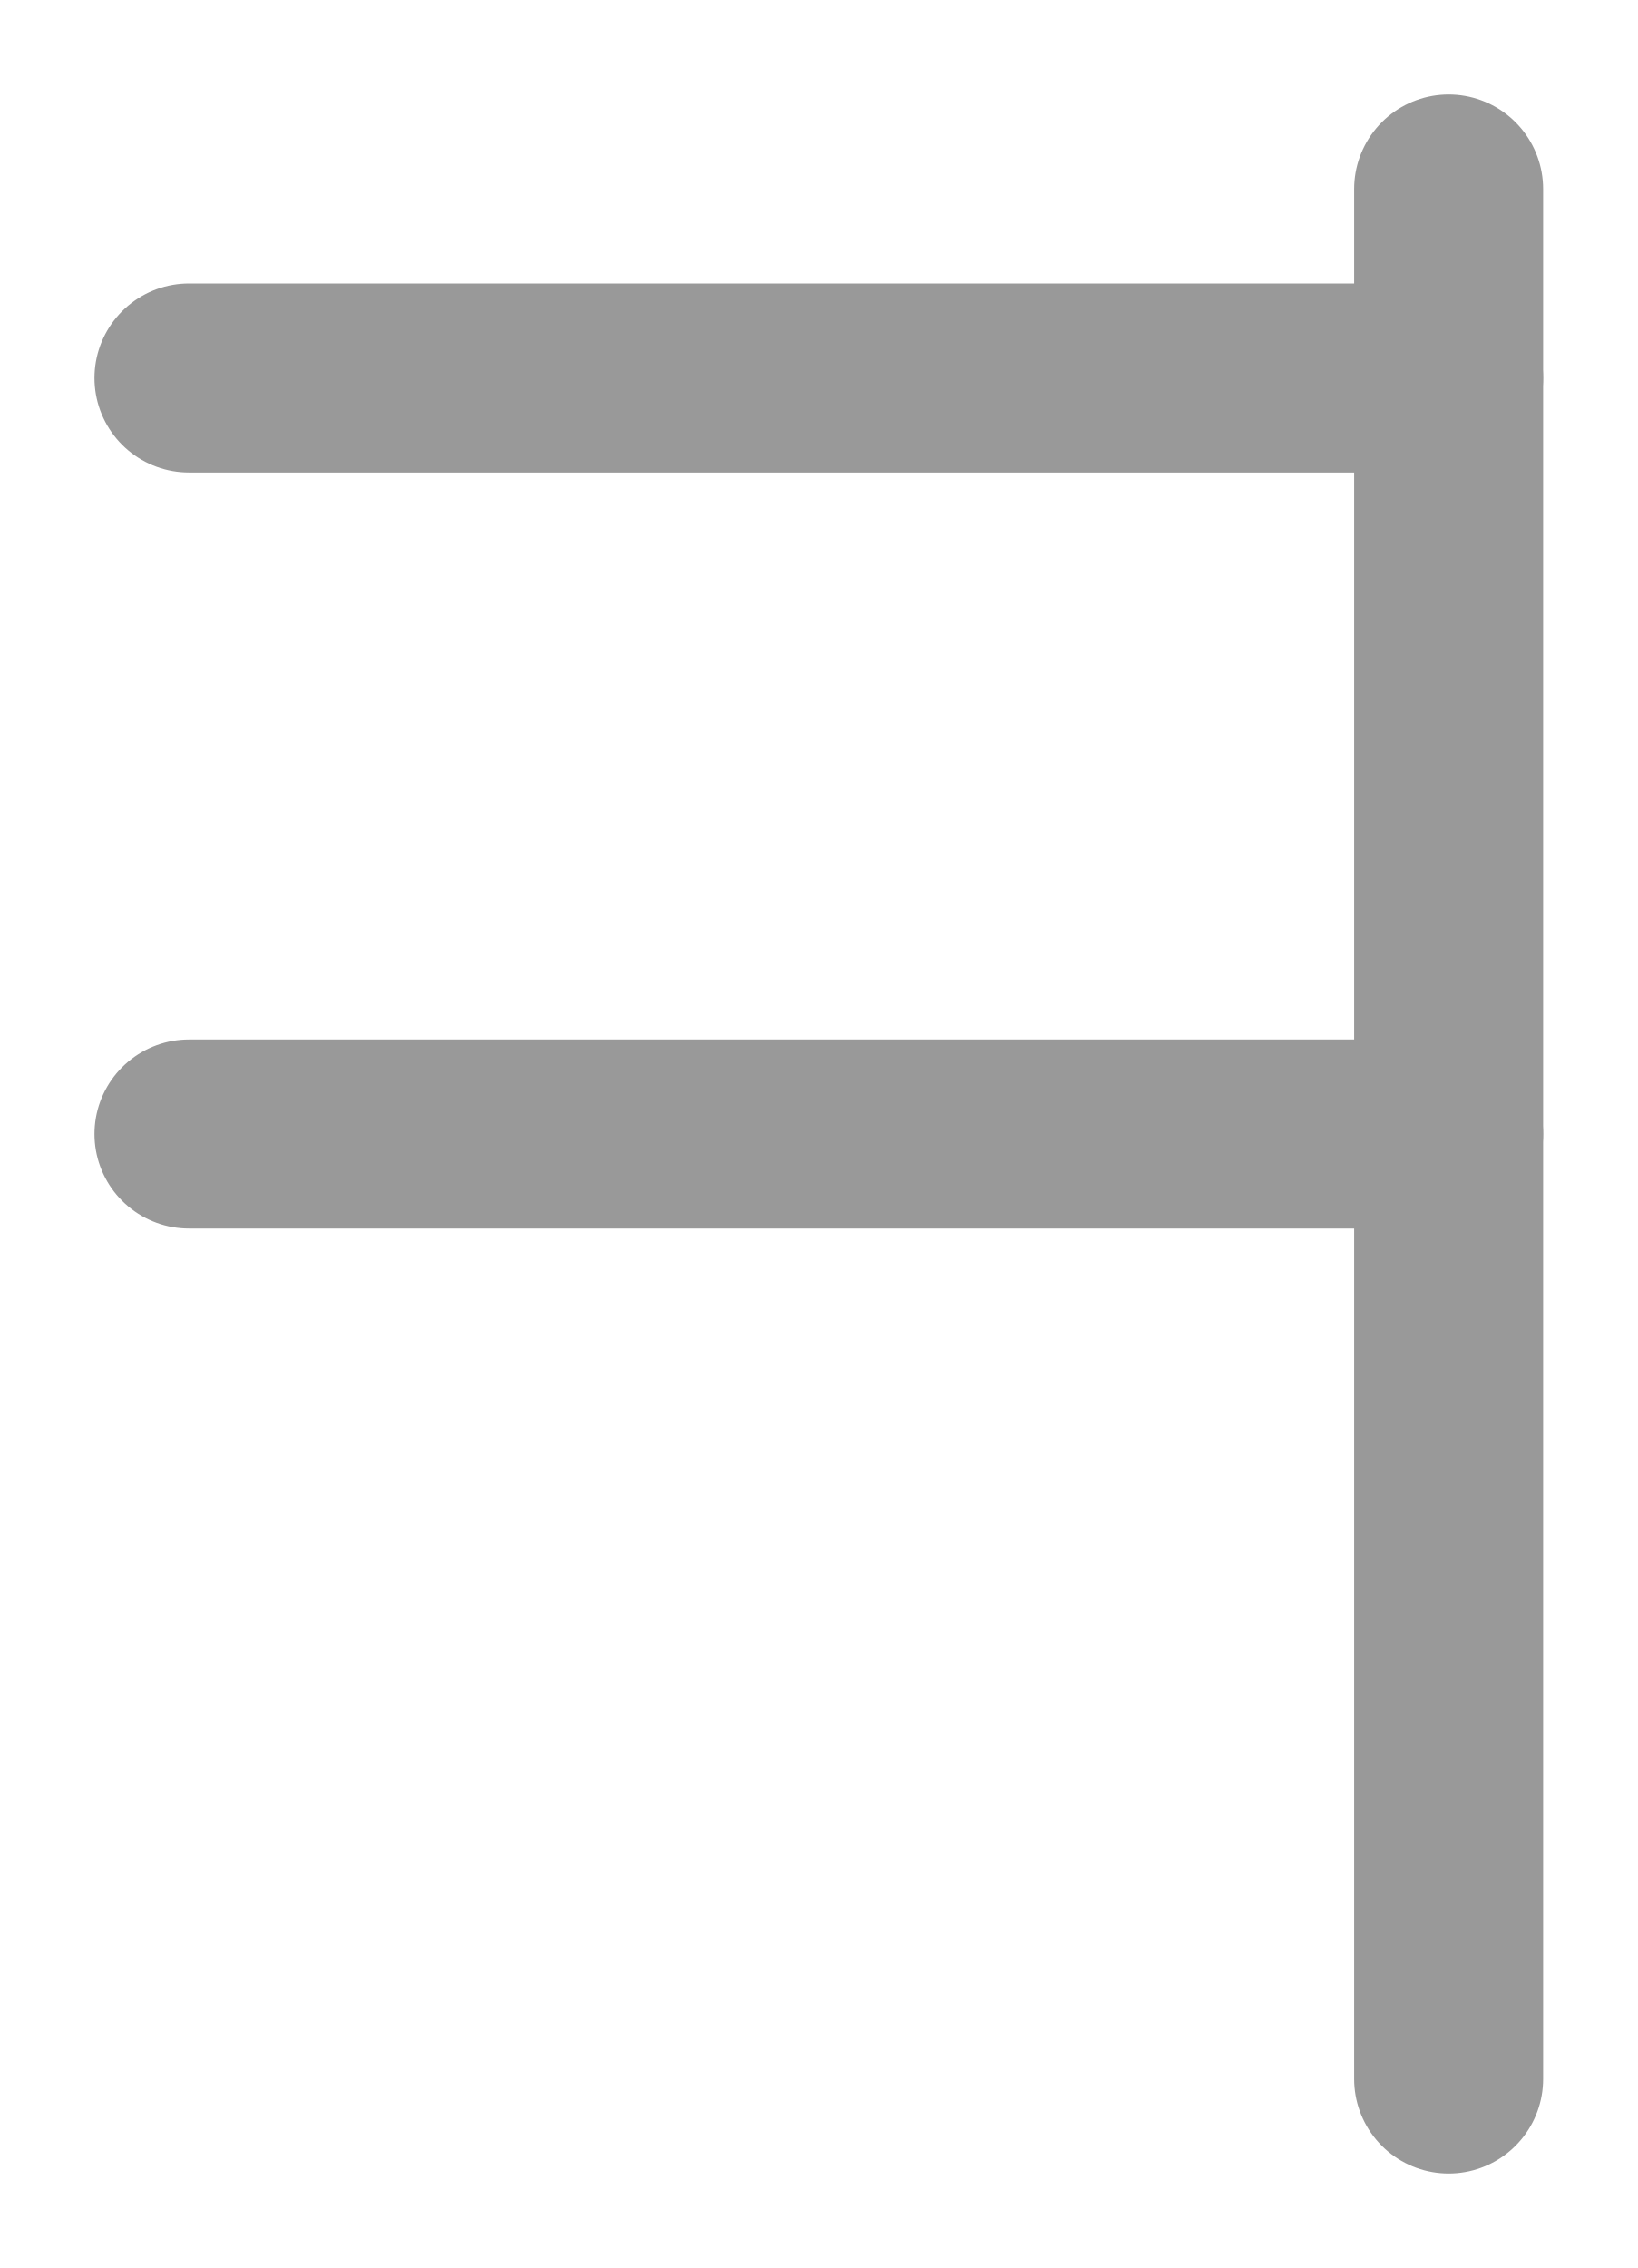
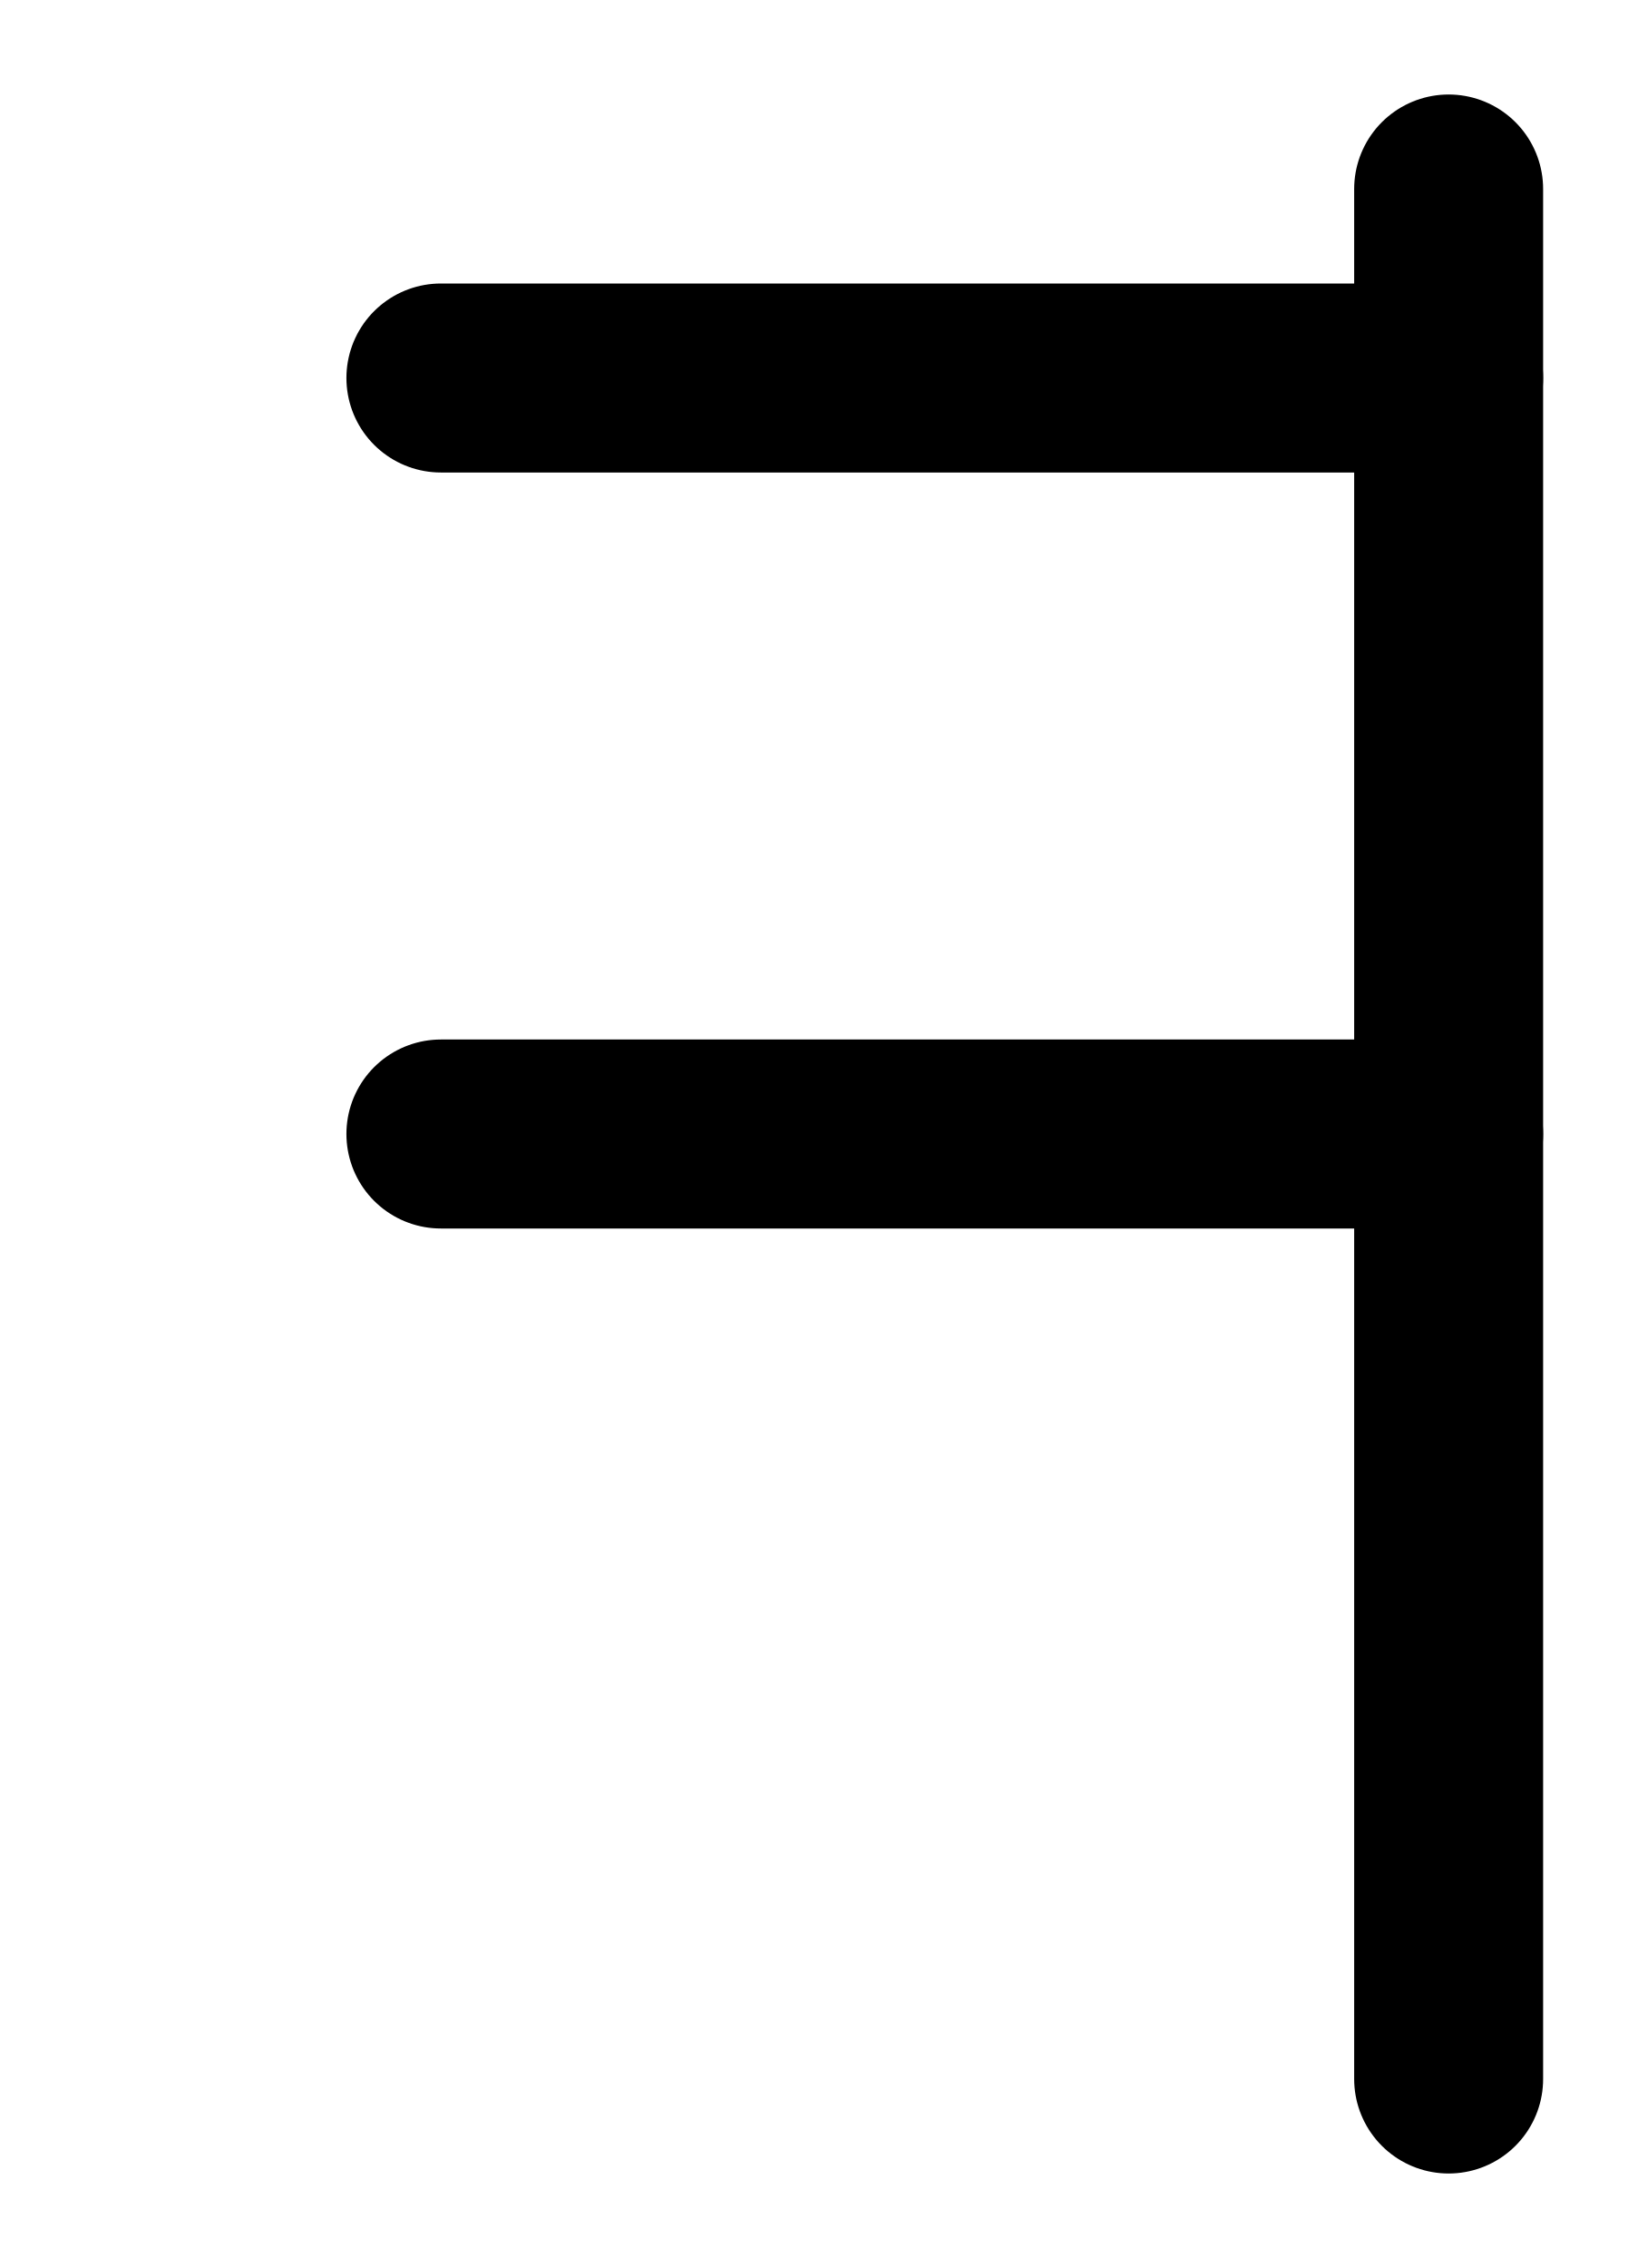
<svg xmlns="http://www.w3.org/2000/svg" version="1.0" id="EtruscanV-01" x="0px" y="0px" width="130" height="180">
-   <line fill="none" stroke="#999" stroke-width="15" stroke-linecap="round" stroke-linejoin="round" x1="115" y1="15" x2="115" y2="165" />
-   <line fill="none" stroke="#999" stroke-width="15" stroke-linecap="round" stroke-linejoin="round" x1="15" y1="30.0" x2="115" y2="30.0" />
-   <line fill="none" stroke="#999" stroke-width="15" stroke-linecap="round" stroke-linejoin="round" x1="15" y1="90.0" x2="115" y2="90.0" />
+   <line fill="none" stroke="#000" stroke-width="15" stroke-linecap="round" stroke-linejoin="round" x1="115" y1="15" x2="115" y2="165" />
+   <line fill="none" stroke="#000" stroke-width="15" stroke-linecap="round" stroke-linejoin="round" x1="35.0" y1="30.0" x2="115" y2="30.0" />
+   <line fill="none" stroke="#000" stroke-width="15" stroke-linecap="round" stroke-linejoin="round" x1="35.0" y1="90.0" x2="115" y2="90.0" />
</svg>
